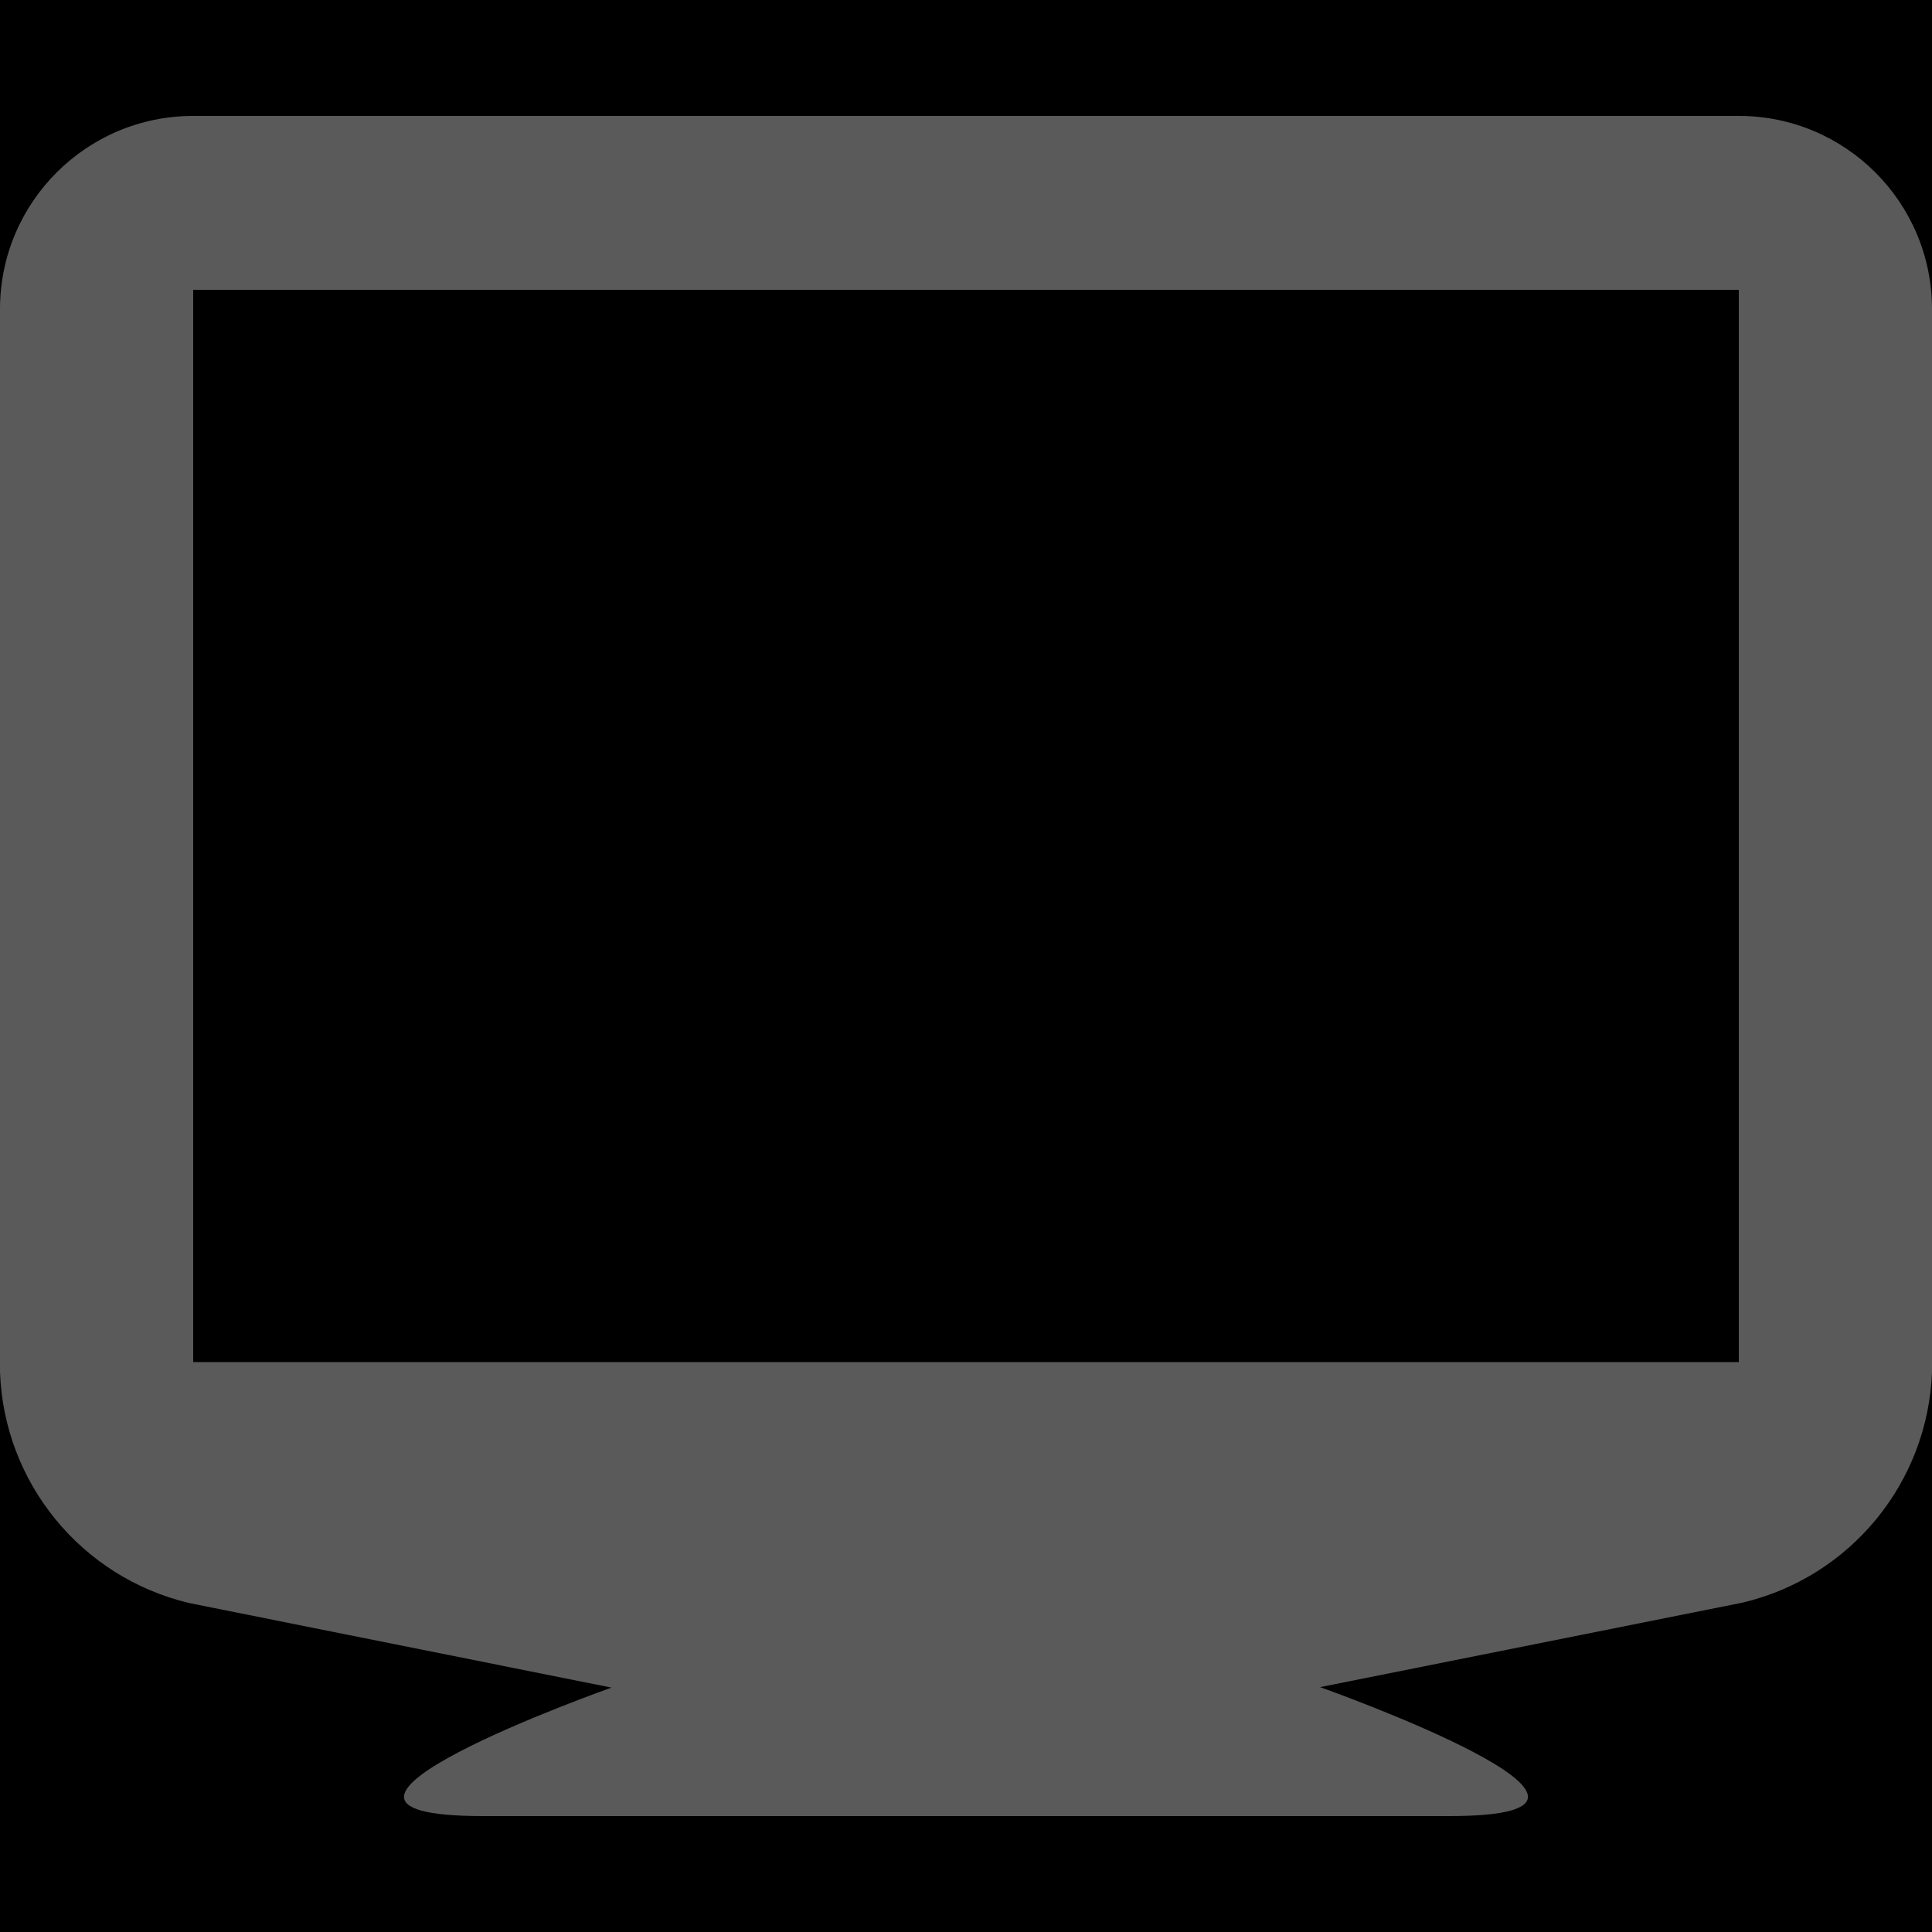
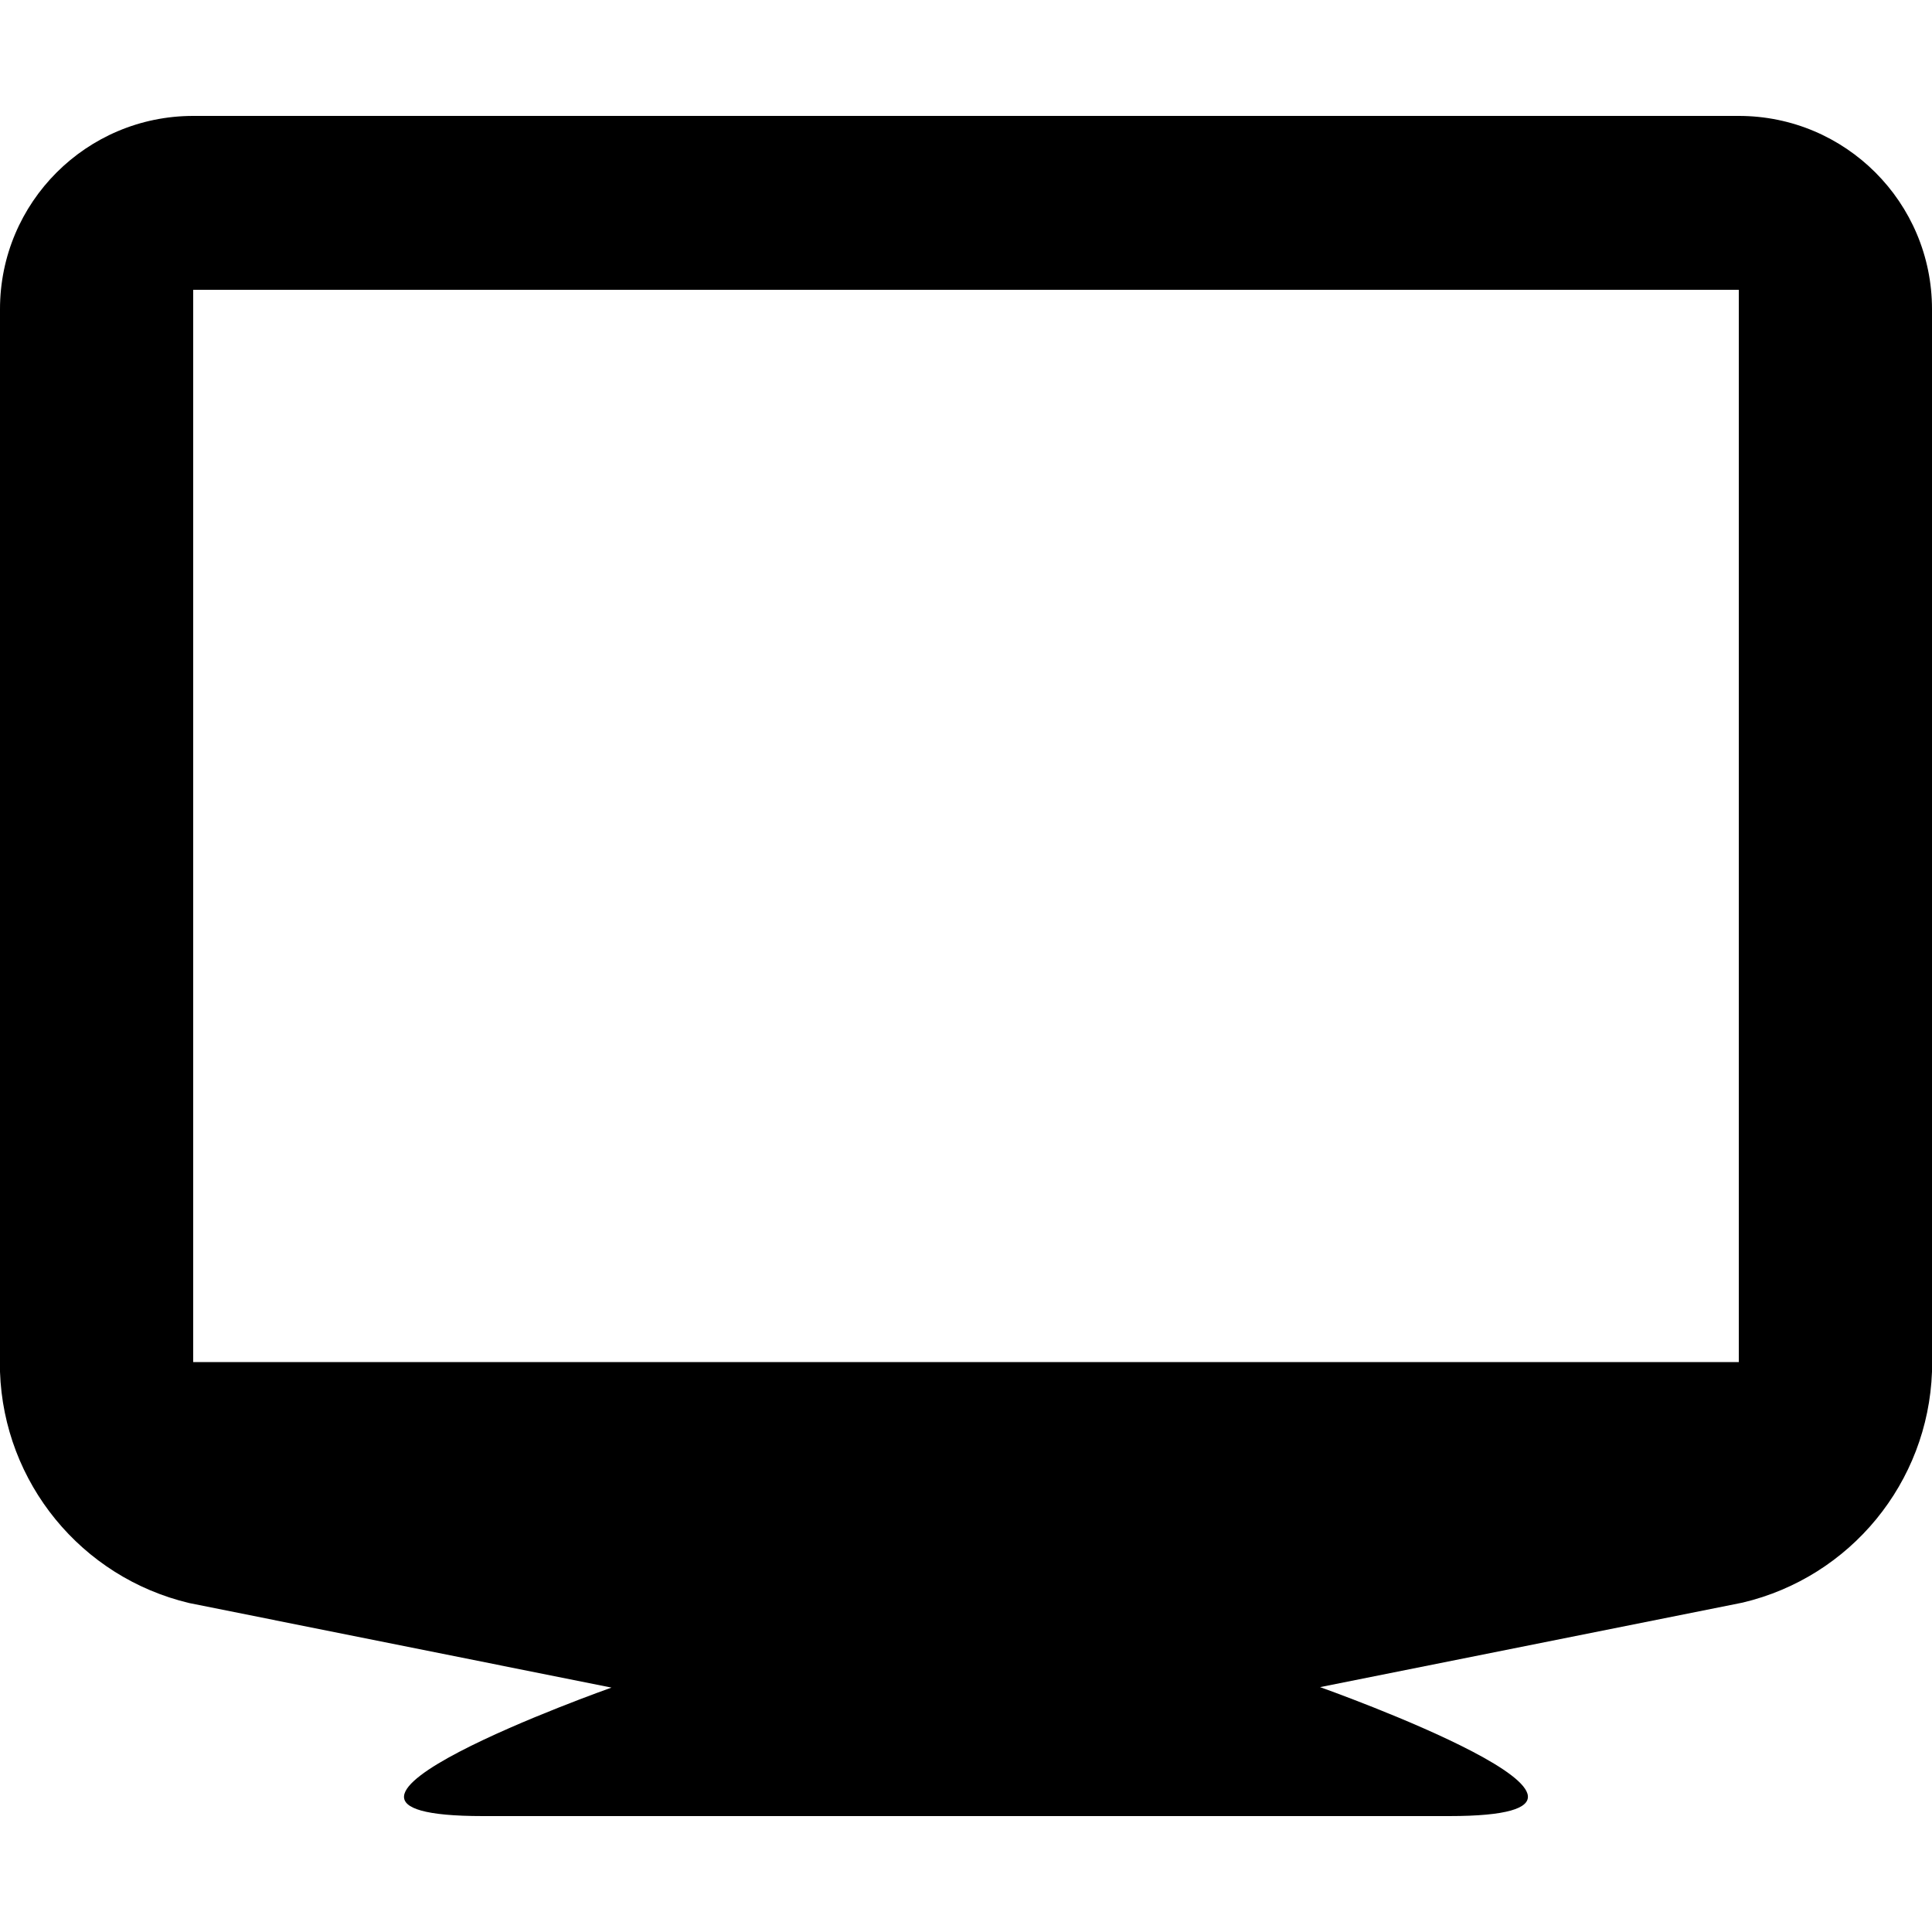
<svg xmlns="http://www.w3.org/2000/svg" id="_01" data-name="01" viewBox="0 0 40 40">
  <defs>
-     <style>.cls-2{fill:#5a5a5a;}</style>
+     <style>
+             .cls-2{fill:#5a5a5a;}
+         </style>
  </defs>
-   <rect class="cls-1" width="40" height="40" />
-   <path class="cls-2" d="M36,2.4H4a4,4,0,0,0-4,4v22a5.1,5.1,0,0,0,3.92,4.79l8.74,1.75S5.14,37.6,10,37.6H30c4.86,0-2.67-2.67-2.67-2.67l8.75-1.75A5.1,5.1,0,0,0,40,28.4V6.4A4,4,0,0,0,36,2.4Zm0,25.8H4V6H36Z" />
+   <path d="M36,2.4H4a4,4,0,0,0-4,4v22a5.1,5.1,0,0,0,3.92,4.79l8.74,1.75S5.14,37.6,10,37.6H30c4.86,0-2.67-2.67-2.67-2.67l8.75-1.75A5.1,5.1,0,0,0,40,28.4V6.4A4,4,0,0,0,36,2.4Zm0,25.8H4V6H36Z" class="fill-p" />
</svg>
